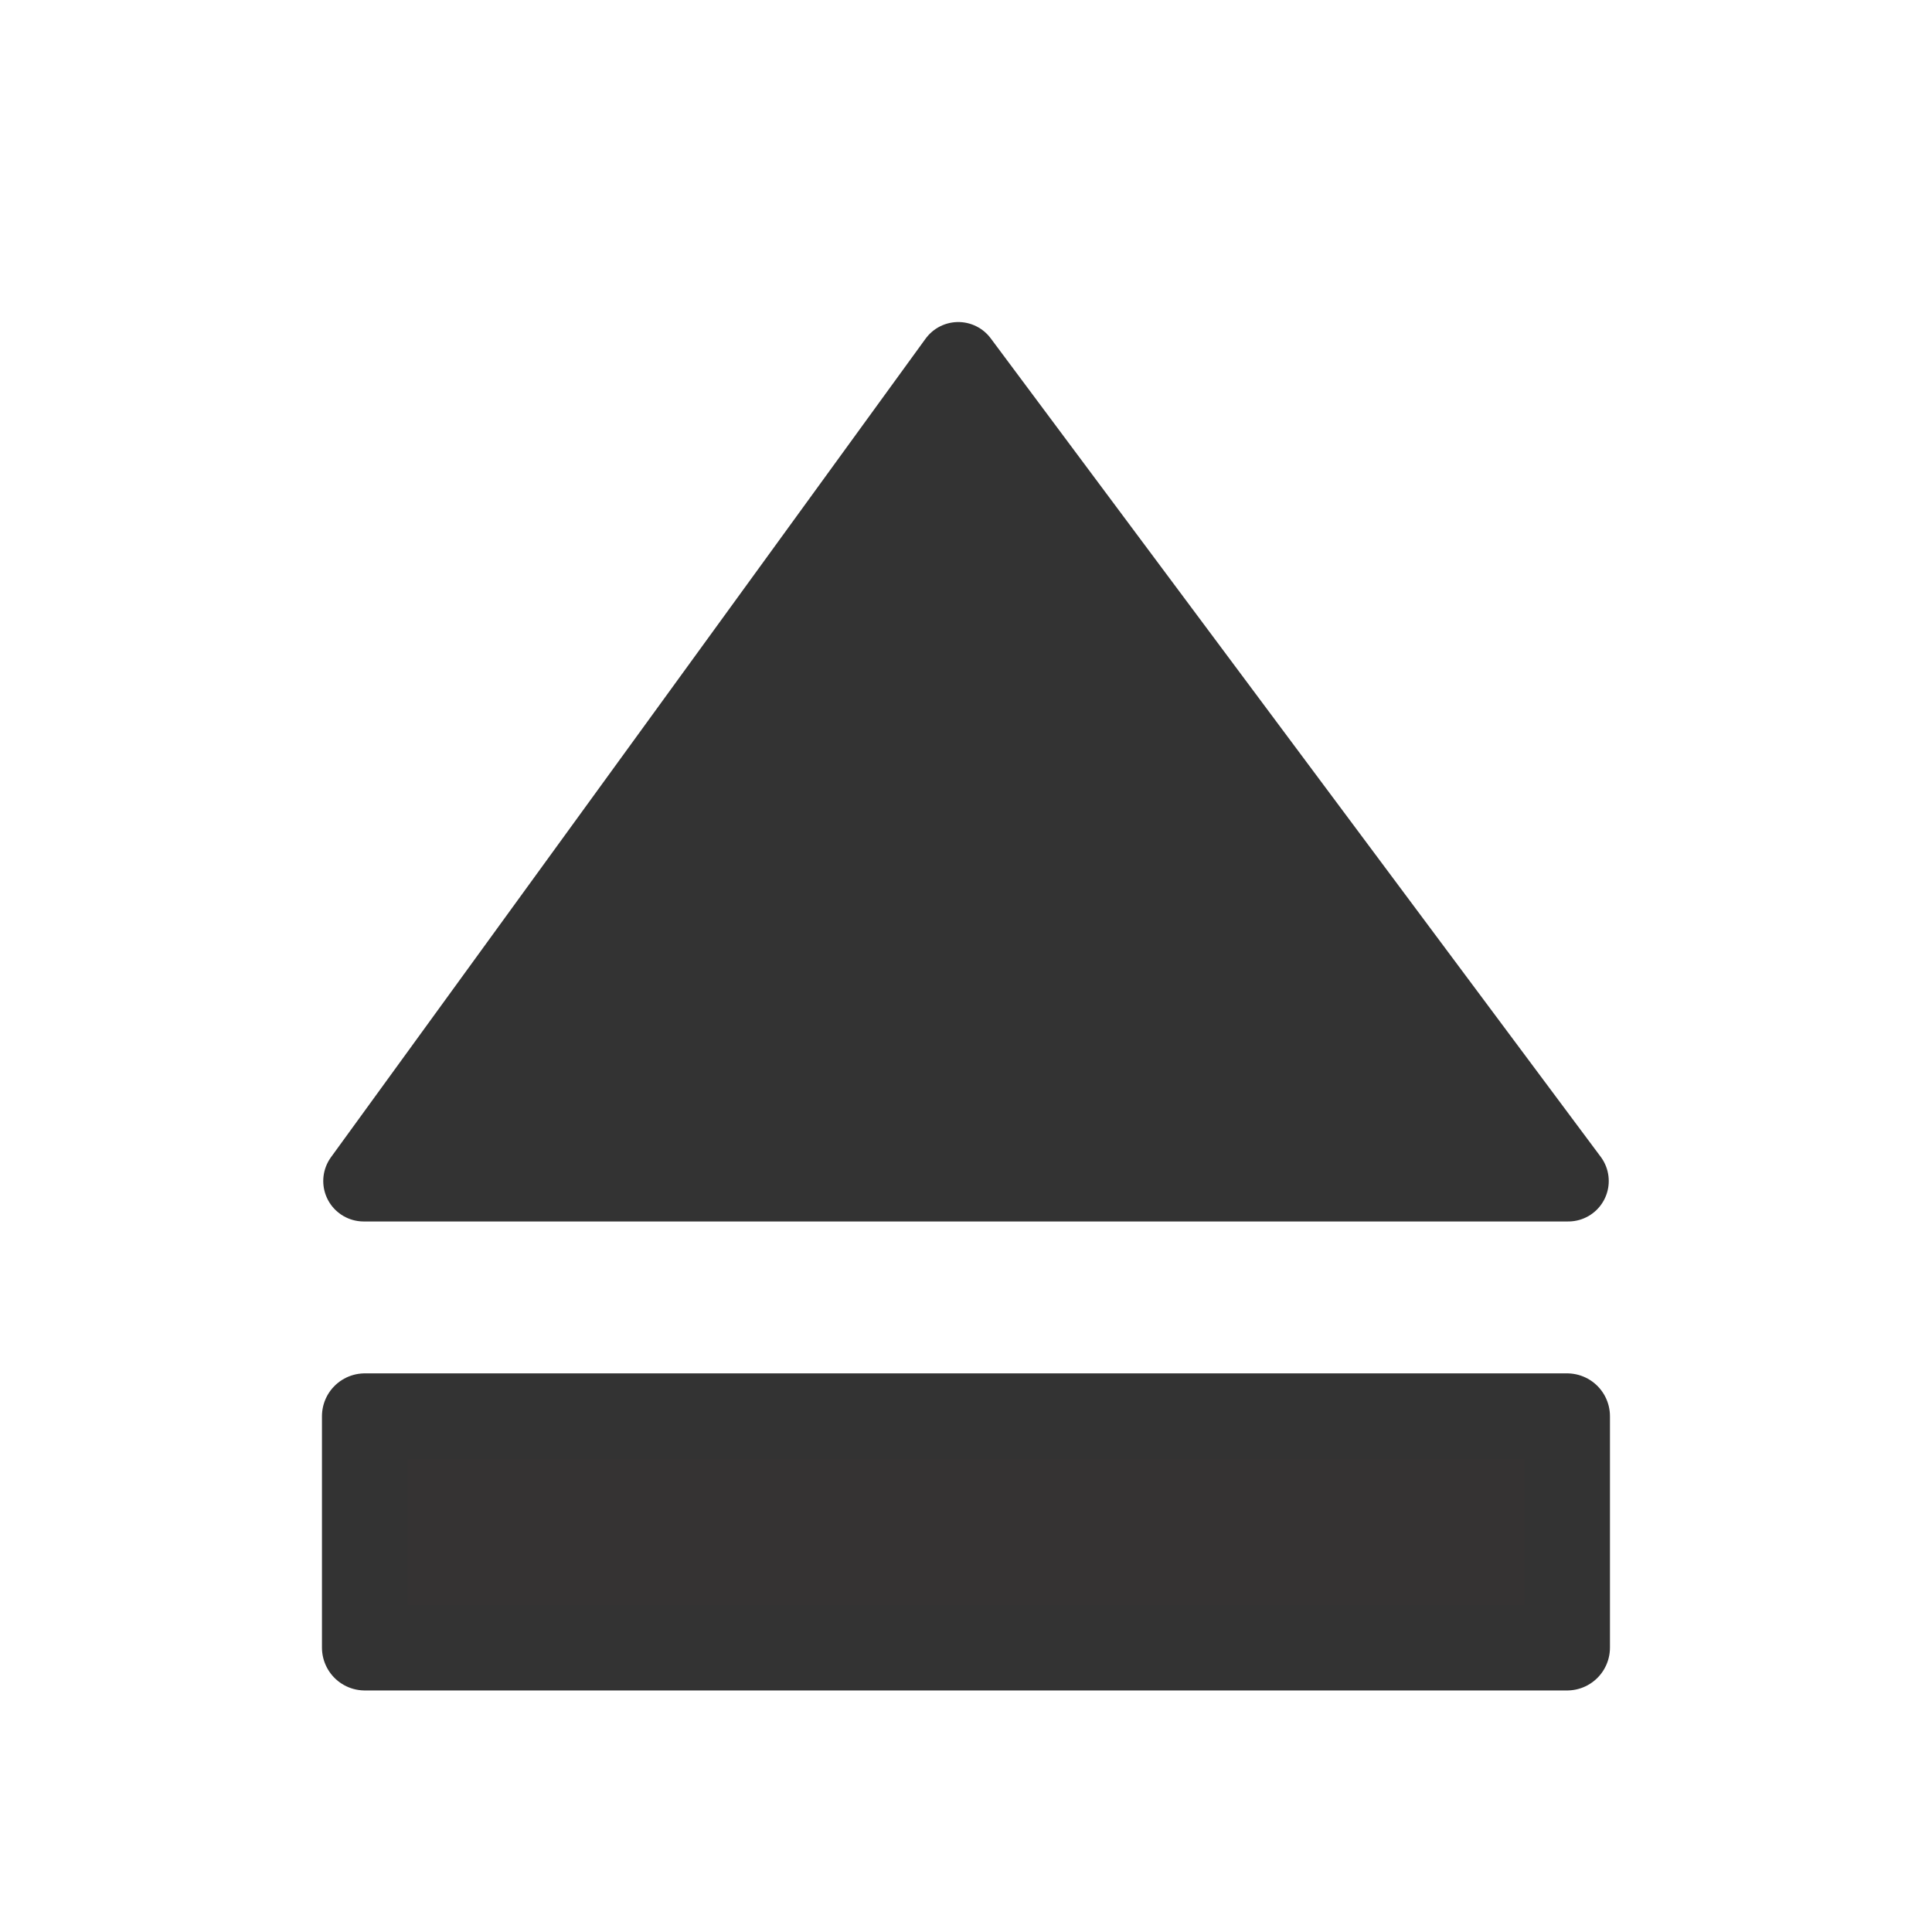
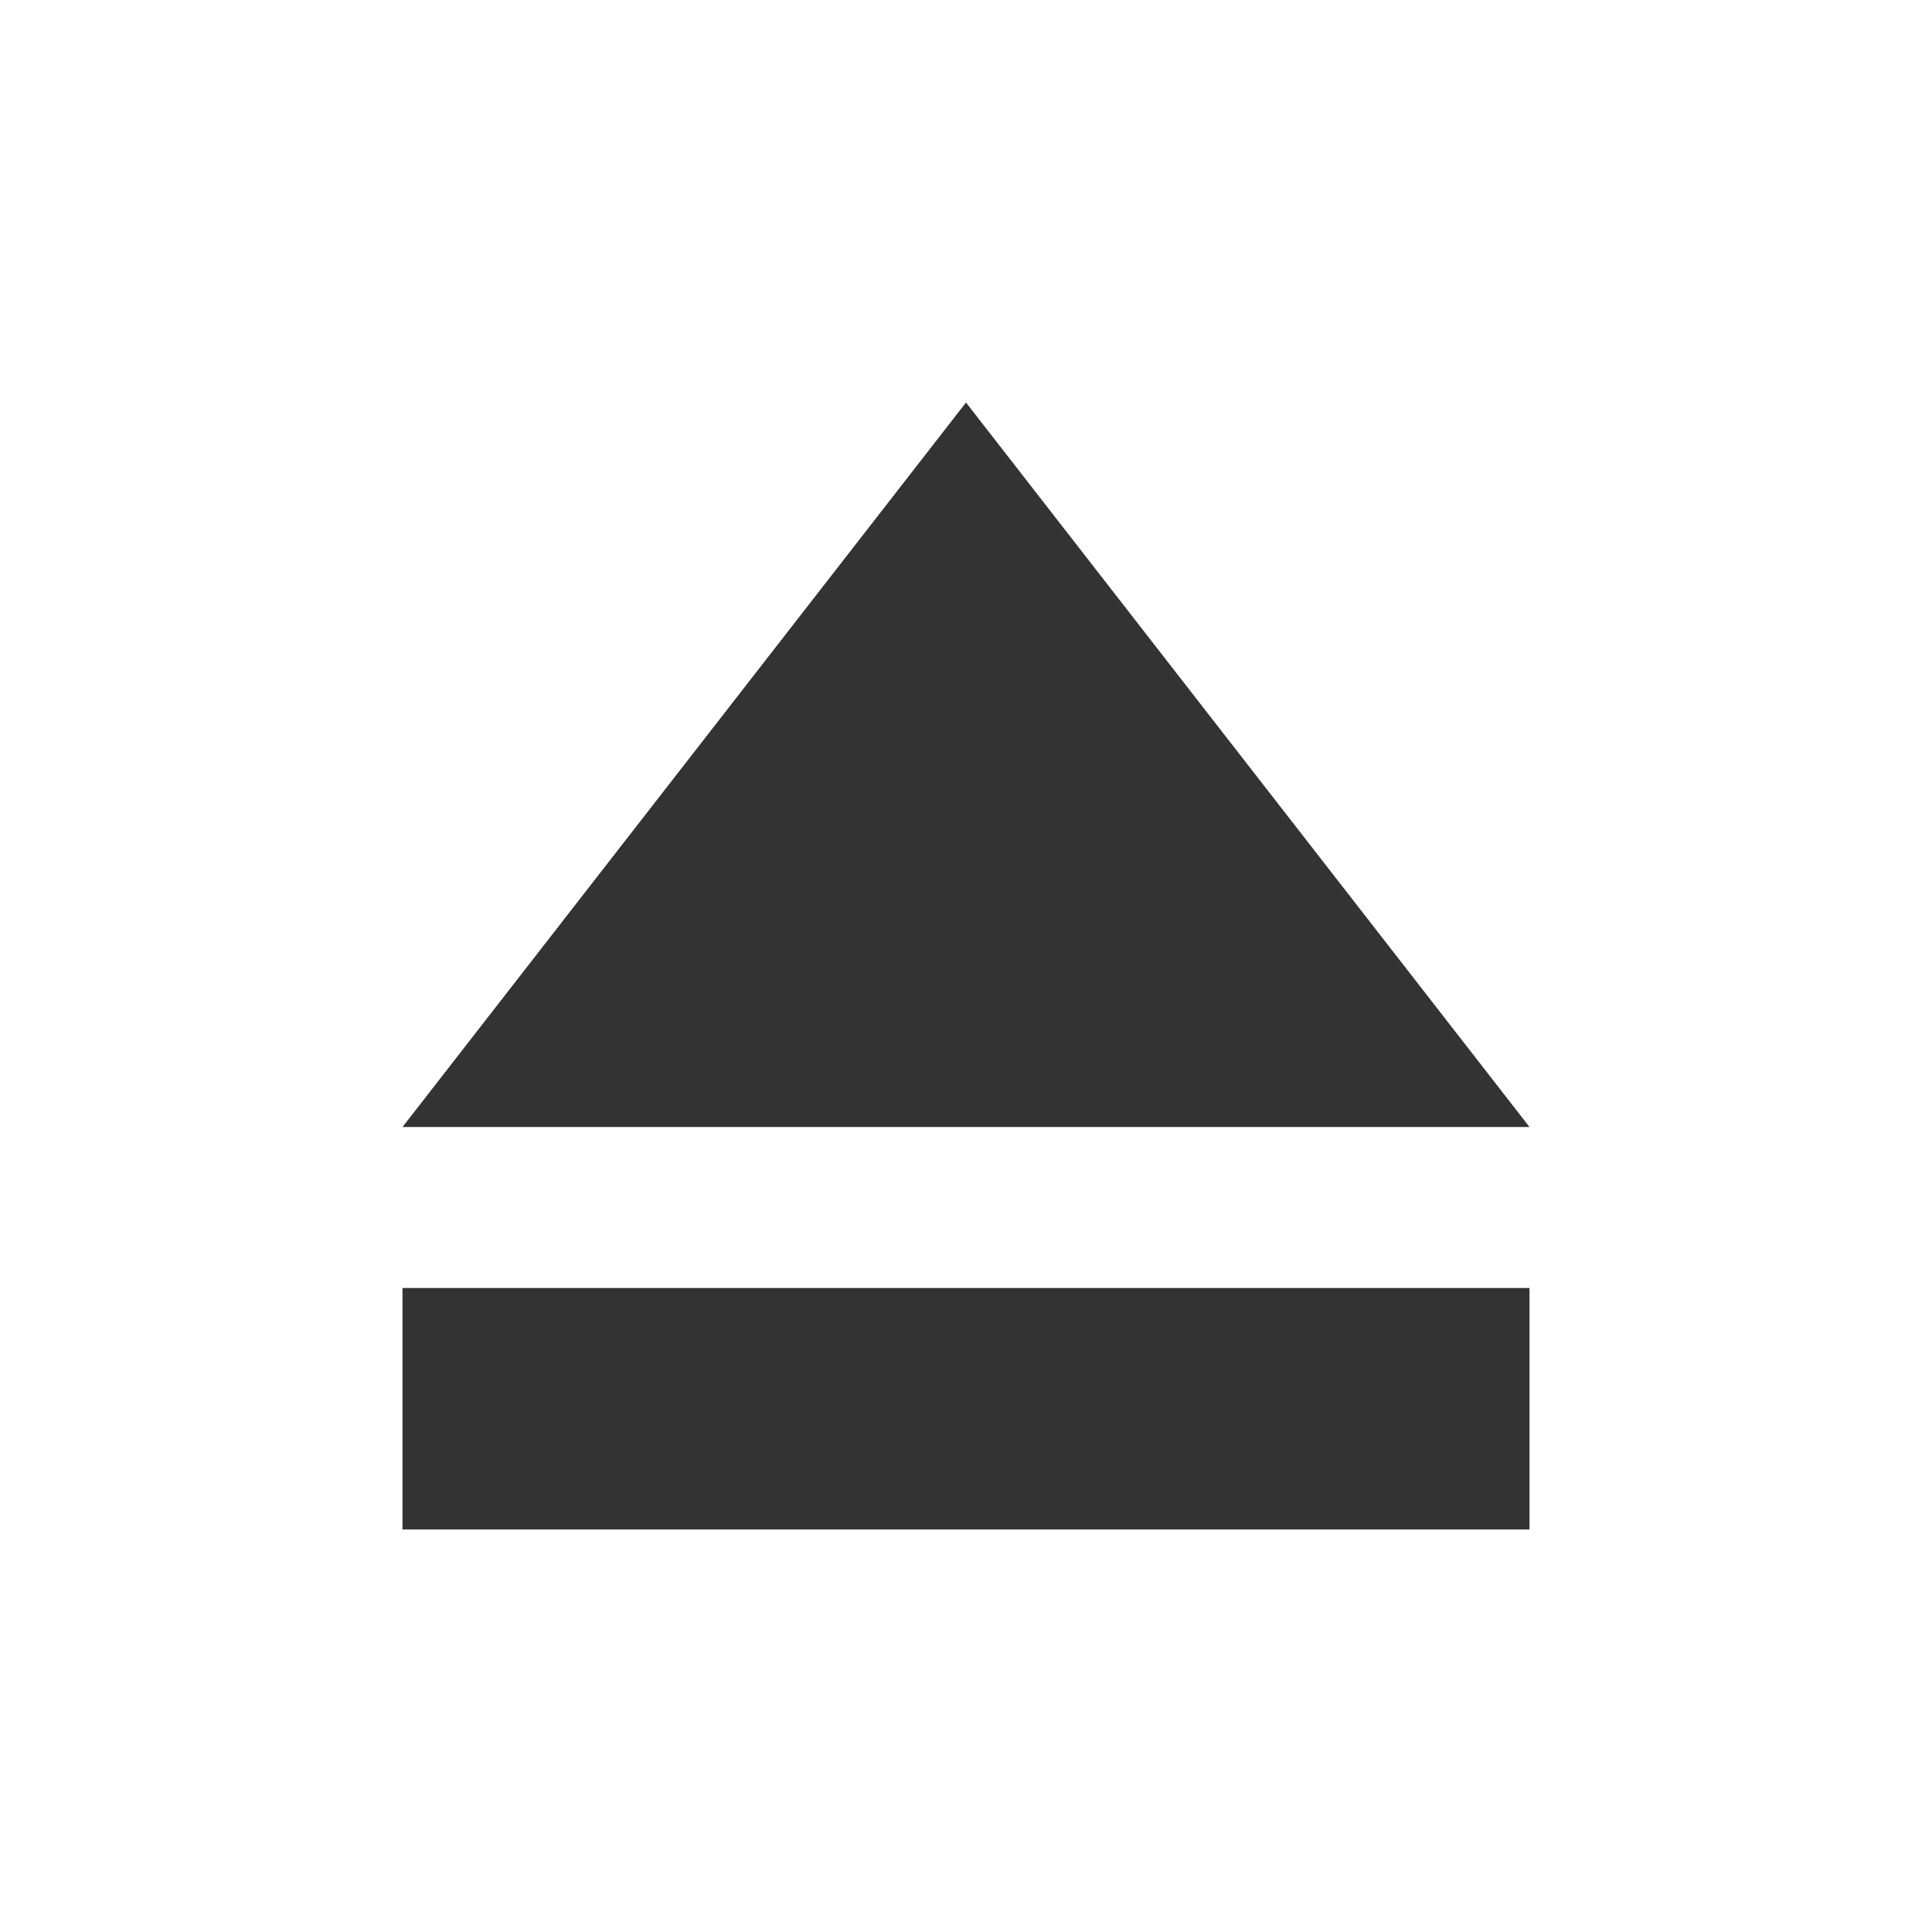
<svg xmlns="http://www.w3.org/2000/svg" xmlns:xlink="http://www.w3.org/1999/xlink" version="1.0" width="24" height="24" id="svg2">
  <defs id="defs4">
    <linearGradient id="linearGradient5578">
      <stop id="stop5580" style="stop-color:#828282;stop-opacity:1" offset="0" />
      <stop id="stop5582" style="stop-color:#3f3f3f;stop-opacity:1" offset="1" />
    </linearGradient>
    <linearGradient x1="24.873" y1="6.51" x2="24.873" y2="28.543" id="linearGradient3193" xlink:href="#linearGradient5578" gradientUnits="userSpaceOnUse" gradientTransform="matrix(0.5093997,0,0,0.50759,-0.2577439,0.695986)" />
    <linearGradient id="linearGradient5590">
      <stop id="stop5592" style="stop-color:white;stop-opacity:1" offset="0" />
      <stop id="stop5594" style="stop-color:white;stop-opacity:0" offset="1" />
    </linearGradient>
    <linearGradient x1="23.865" y1="8.316" x2="23.865" y2="44.886" id="linearGradient3190" xlink:href="#linearGradient5590" gradientUnits="userSpaceOnUse" gradientTransform="matrix(0.422778,0,0,0.4134825,1.9129,2.234397)" />
  </defs>
-   <rect style="fill:#030000;fill-opacity:1;fill-rule:nonzero;stroke:#000000;stroke-width:1.065;stroke-linecap:butt;stroke-linejoin:round;stroke-miterlimit:4;stroke-opacity:1;stroke-dasharray:none;stroke-dashoffset:0;marker:none;visibility:visible;display:block;overflow:visible;enable-background:accumulate;opacity:0.8" id="rect4595" y="17.593" x="4.532" ry="0" rx="0" height="2.874" width="14.935" />
-   <path style="fill:#000000;fill-opacity:1;fill-rule:nonzero;stroke:#000000;stroke-width:1.005;stroke-linecap:butt;stroke-linejoin:round;stroke-miterlimit:4;stroke-opacity:1;stroke-dasharray:none;stroke-dashoffset:0;marker:none;visibility:visible;display:block;overflow:visible;enable-background:accumulate;opacity:0.8" id="path5566" d="m 4.518,14.671 14.964,0 L 11.904,4.503 4.518,14.671 z" />
+   <path style="fill:#000000;stroke:none;stroke-width:1px;stroke-linecap:butt;stroke-linejoin:miter;stroke-opacity:1;fill-opacity:1;opacity:0.8" d="m 5,16 0,3 14,0 0,-3 z" id="path2993" />
+   <path style="fill:#000000;stroke:none;stroke-width:1px;stroke-linecap:butt;stroke-linejoin:miter;stroke-opacity:1;fill-opacity:1;opacity:0.8" d="m 12,5 -7,9 14,0 z" id="path3763" />
</svg>
